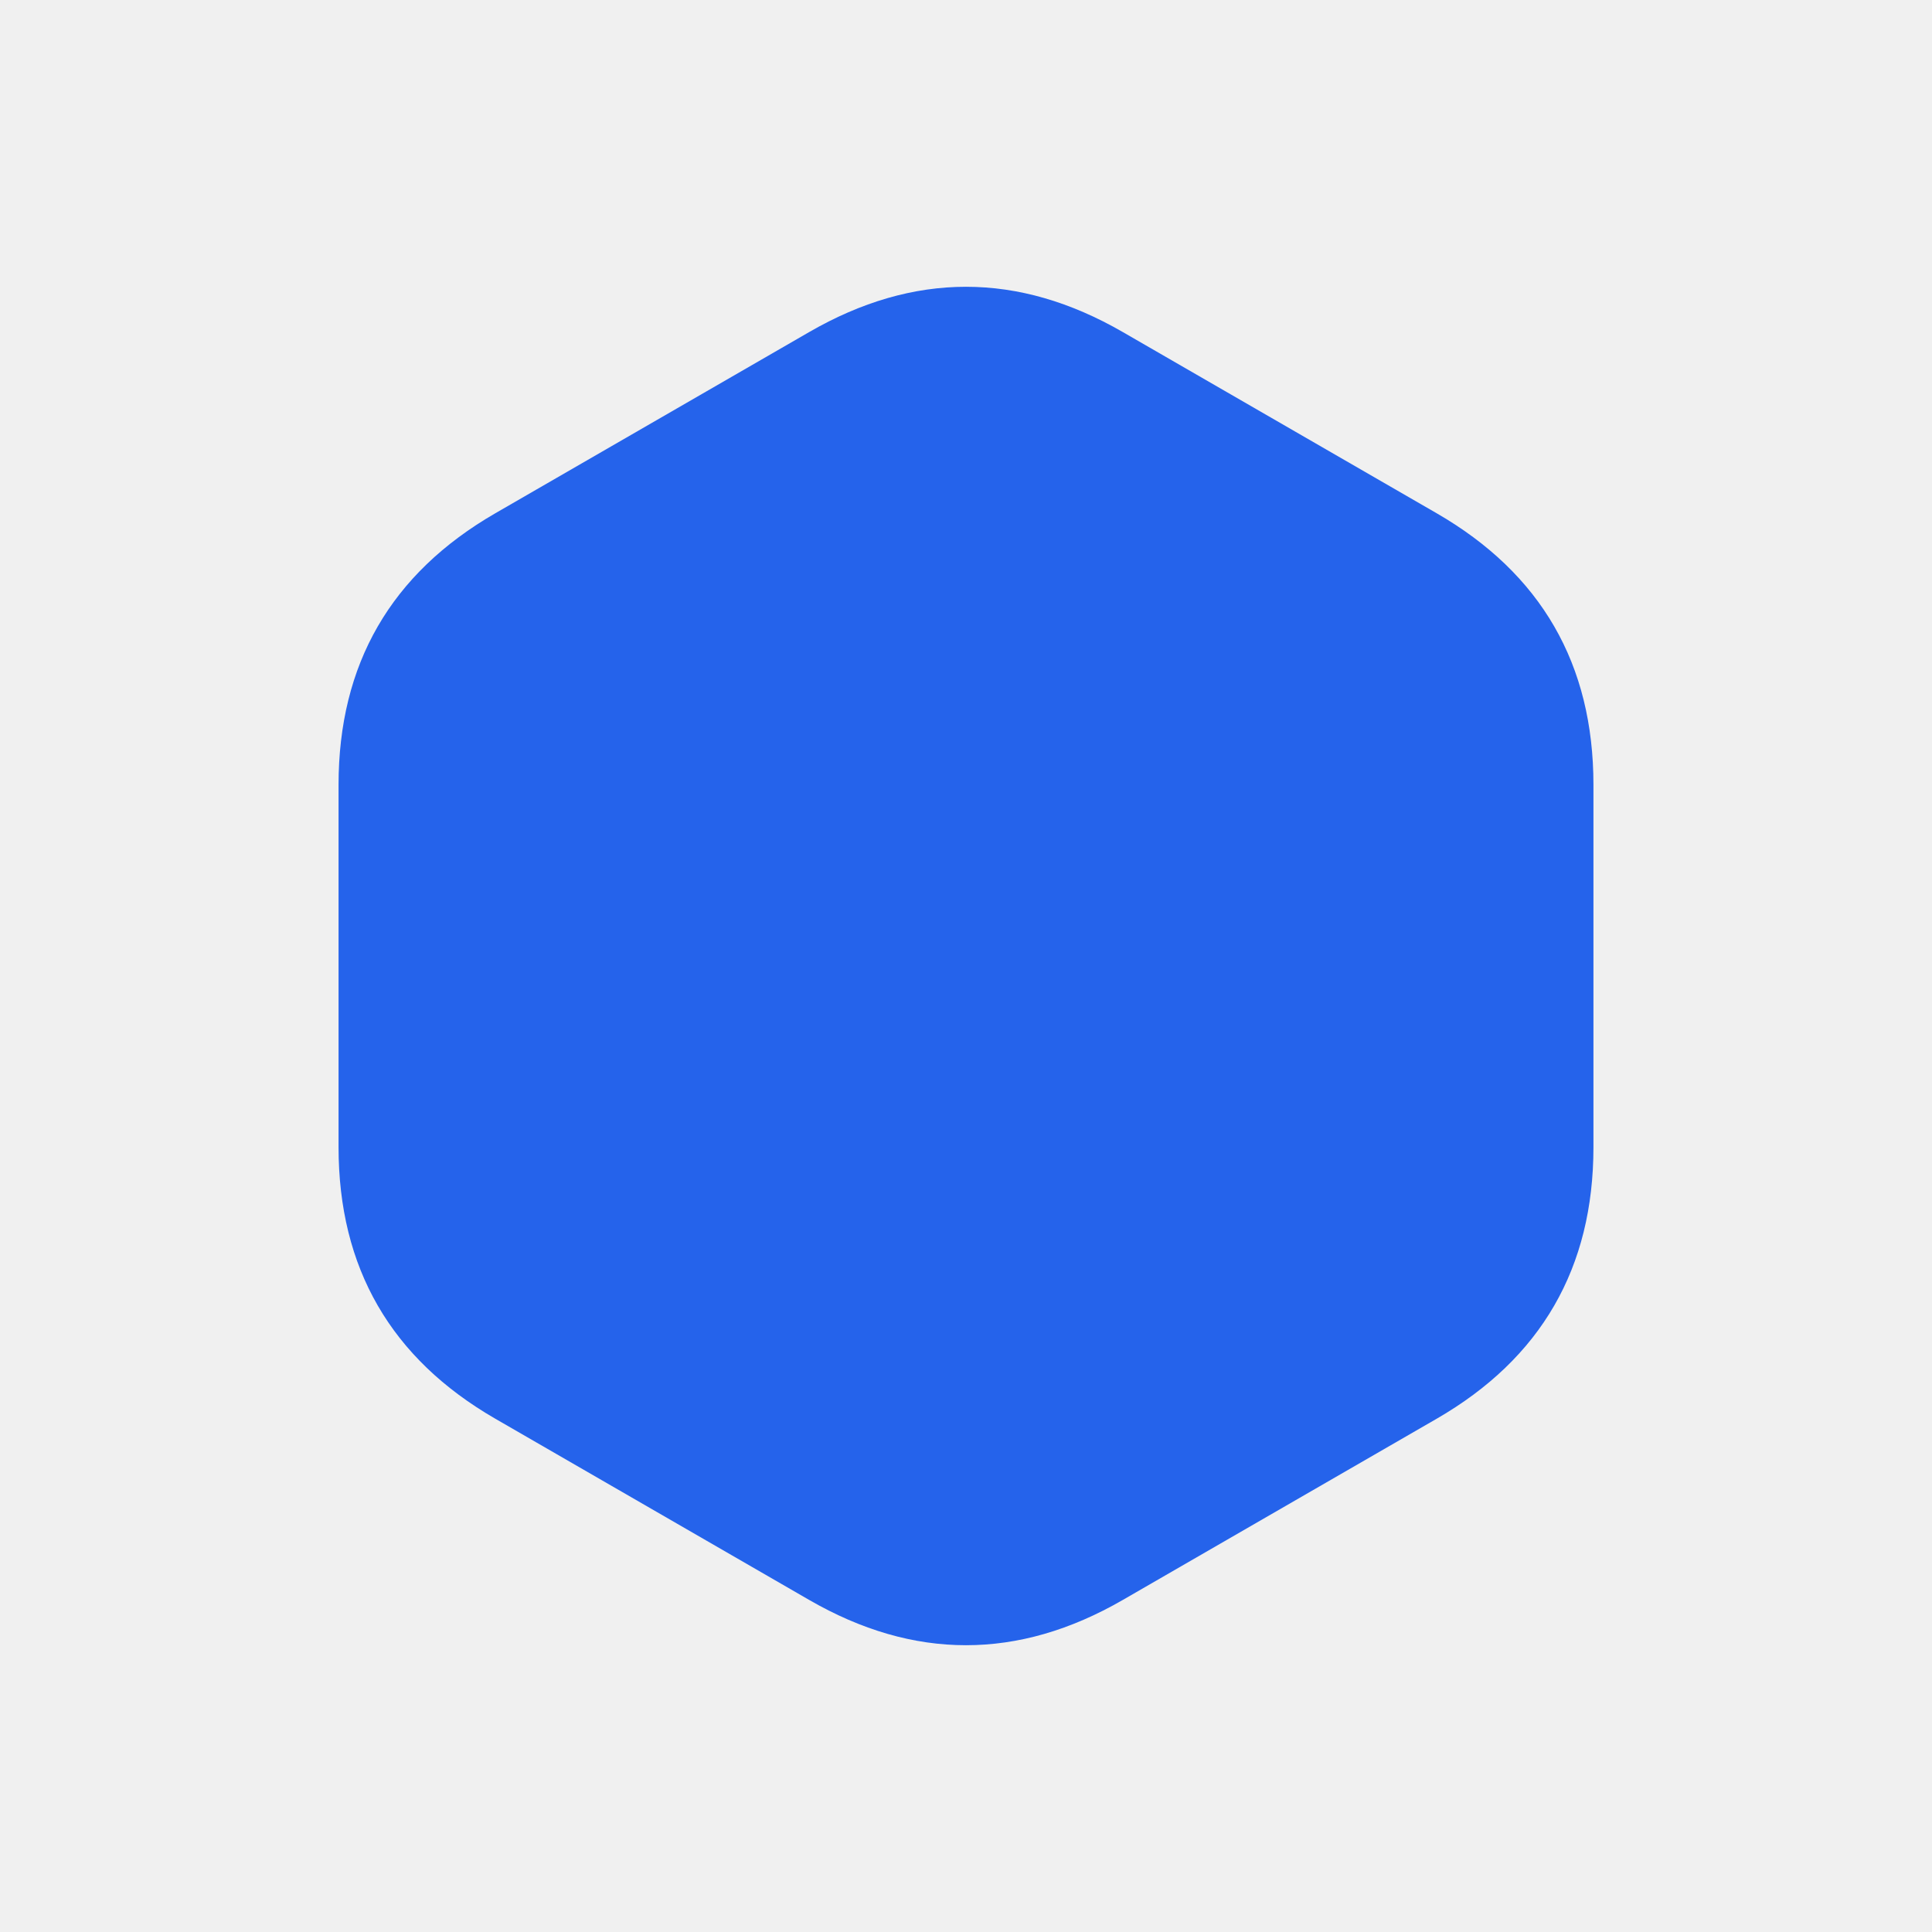
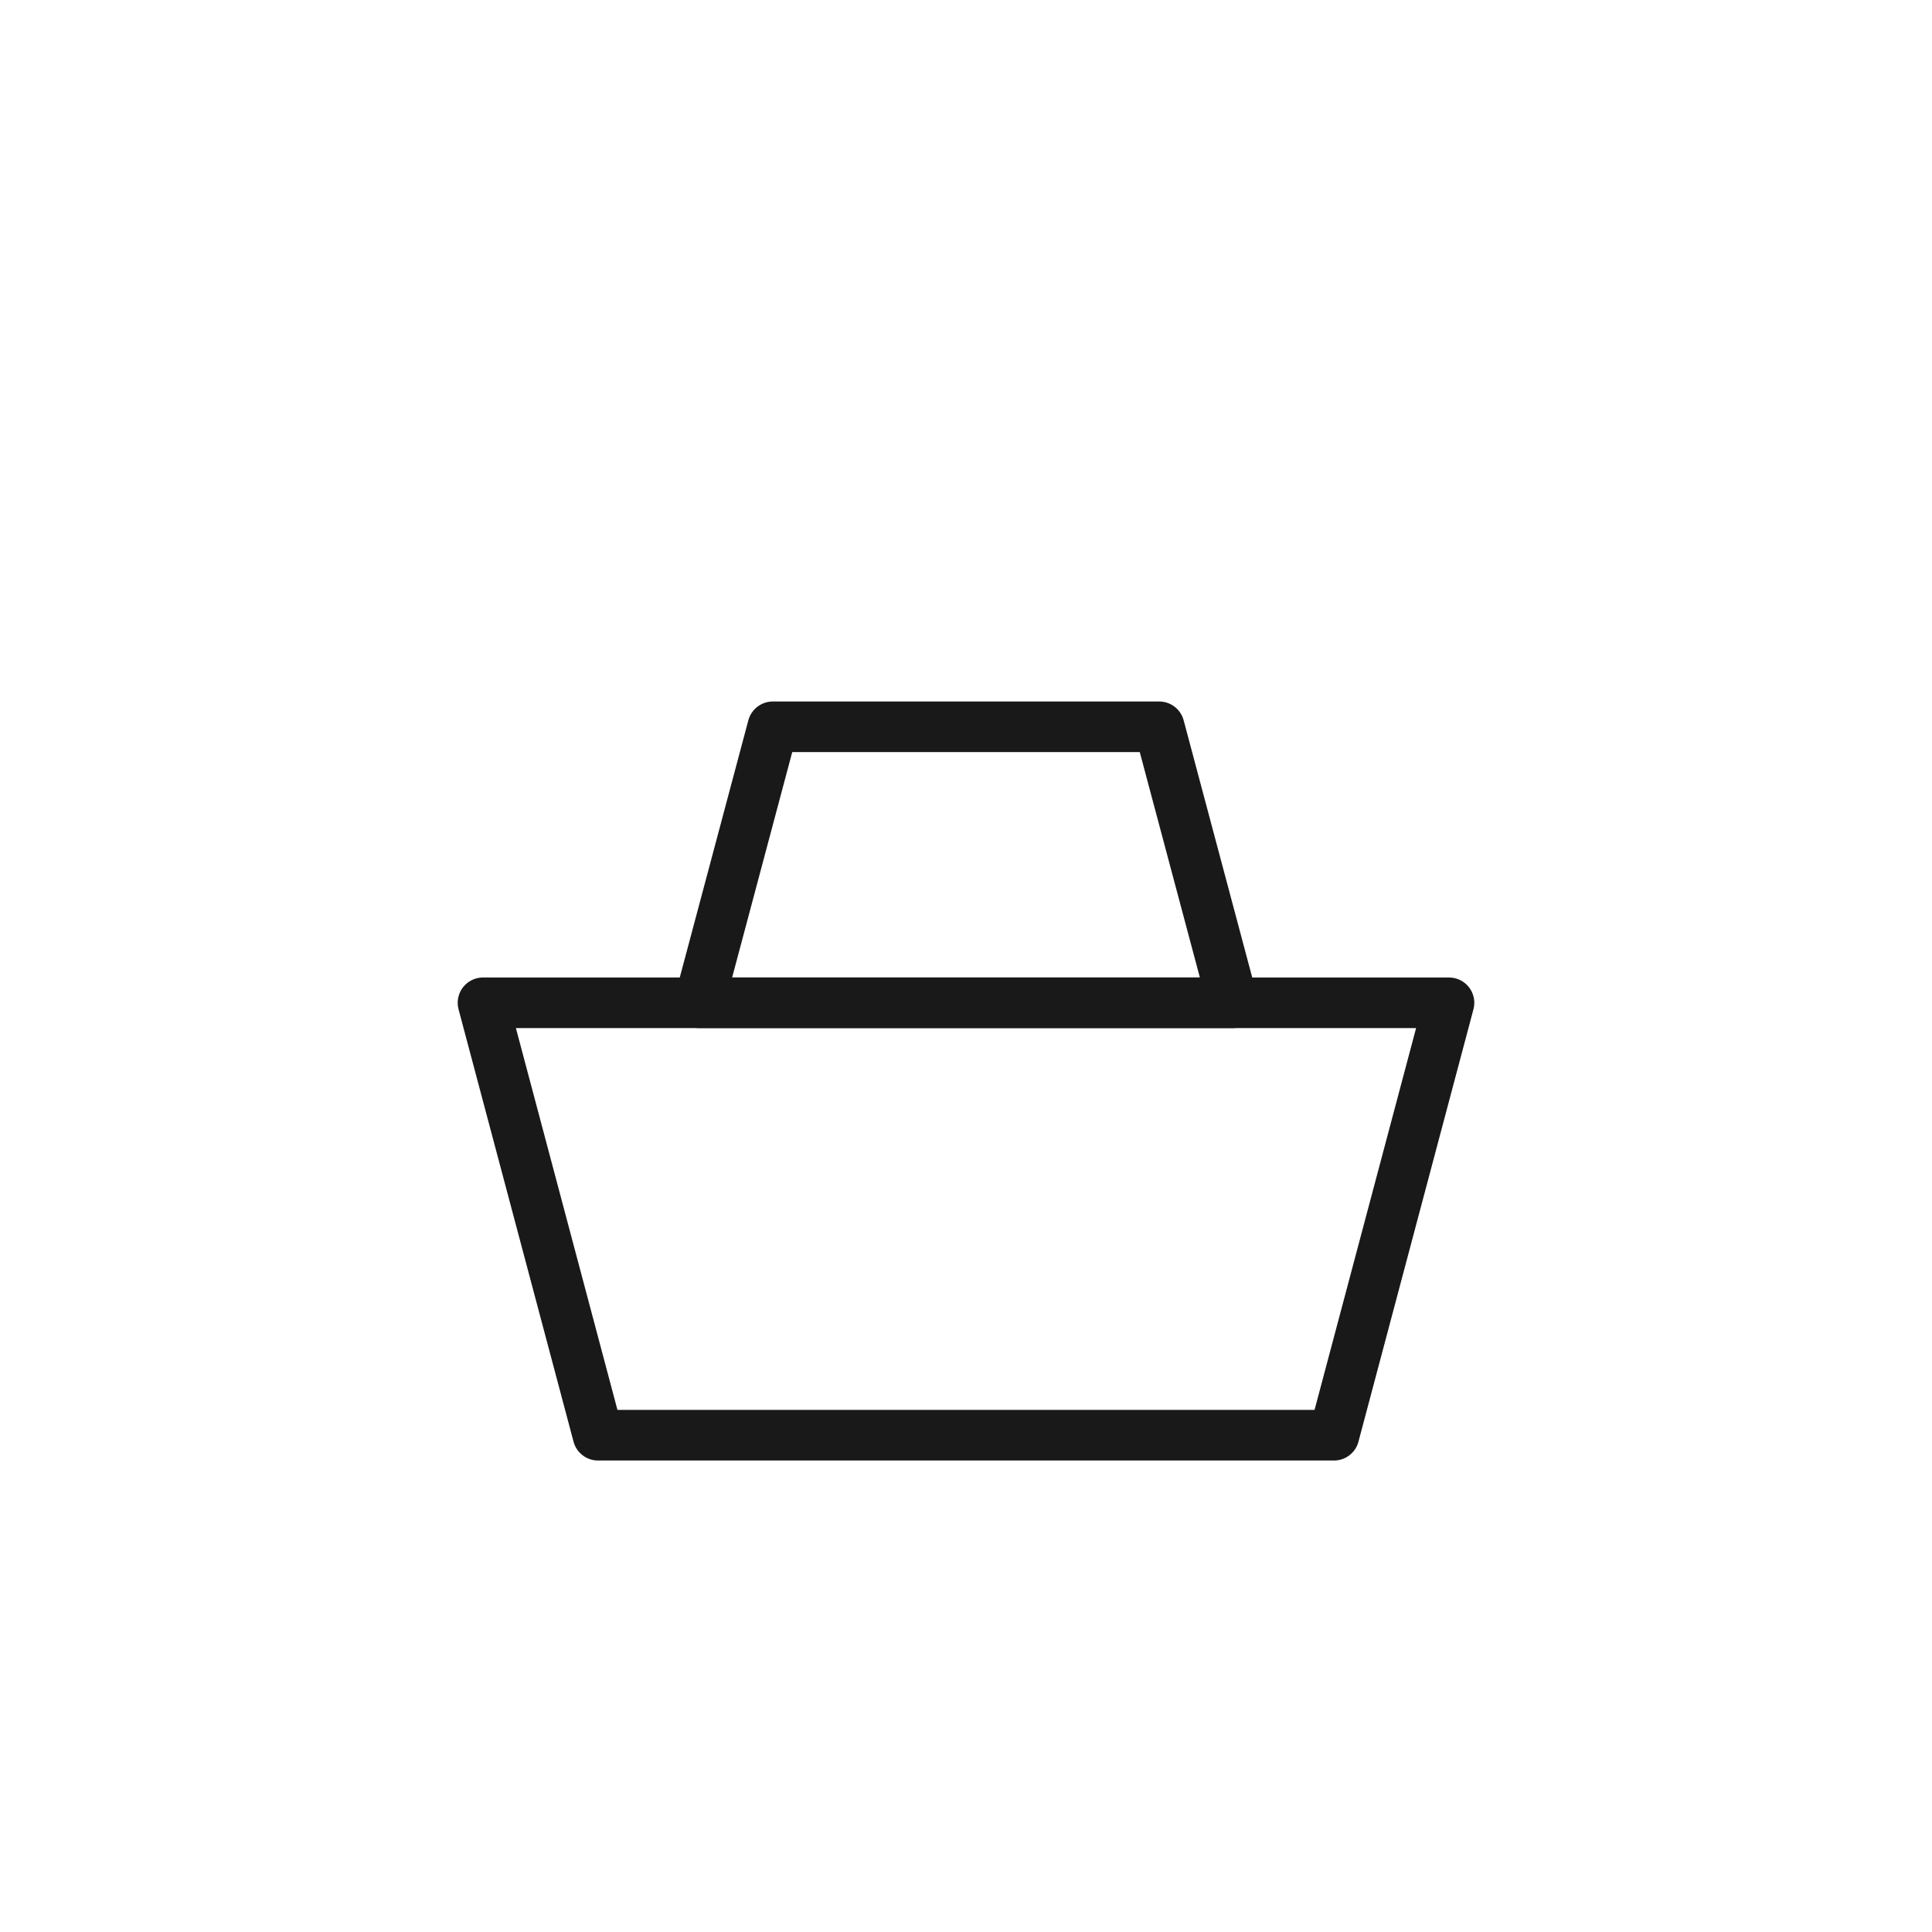
- <svg xmlns="http://www.w3.org/2000/svg" width="256" height="256" viewBox="0 0 256 256" role="img" aria-label="NEO Bank">
-   <path fill="#2563EB" d="M148.78 44 L190.35 68 Q211.14 80 211.14 104 L211.14 152 Q211.14 176 190.35 188 L148.78 212 Q128 224 107.22 212 L65.65 188 Q44.86 176 44.86 152 L44.86 104 Q44.86 80 65.65 68 L107.22 44 Q128 32 148.78 44 Z" />
+ <svg xmlns="http://www.w3.org/2000/svg" viewBox="0 0 420 420" width="420" height="420">
+   <rect width="420" height="420" fill="#ffffff" />
+   <g fill="none" stroke="#191919" stroke-width="11" stroke-linecap="round" stroke-linejoin="round">
+     <path d="M105 218 L315 218 L290 312 L130 312 Z" />
+     <path d="M152 218 L268 218 L252 158 L168 158 Z" />
+   </g>
</svg>
